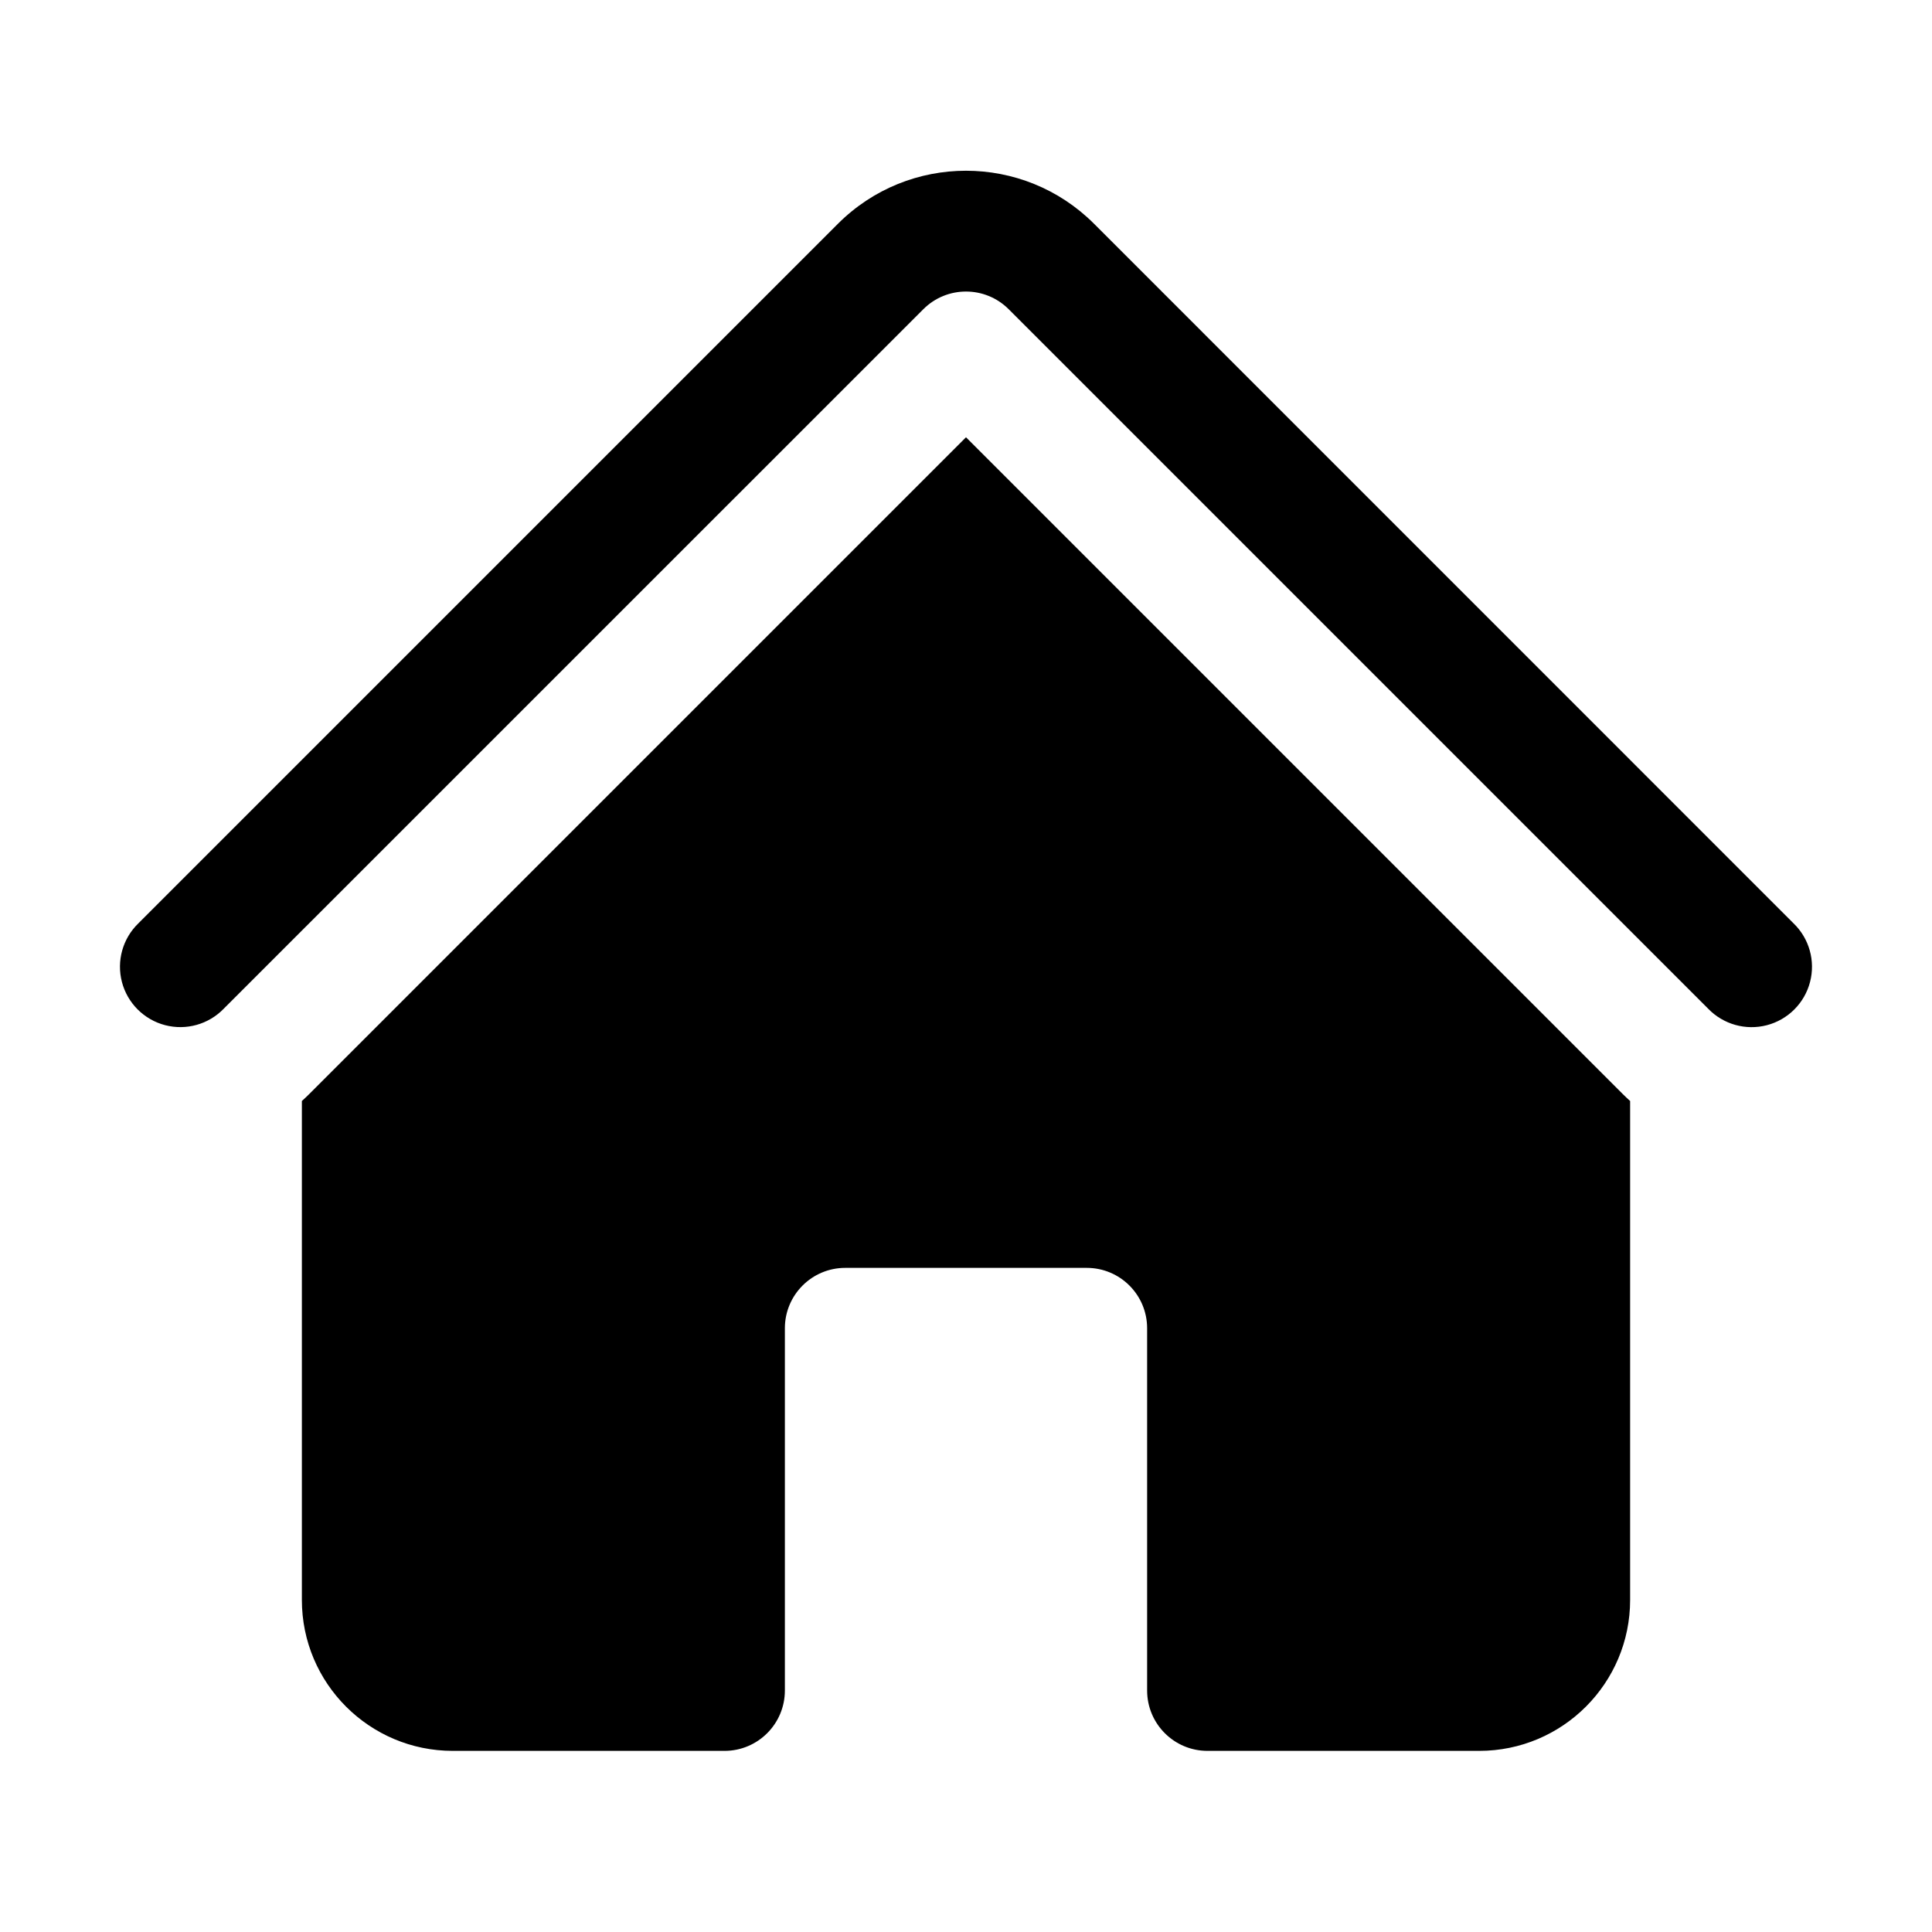
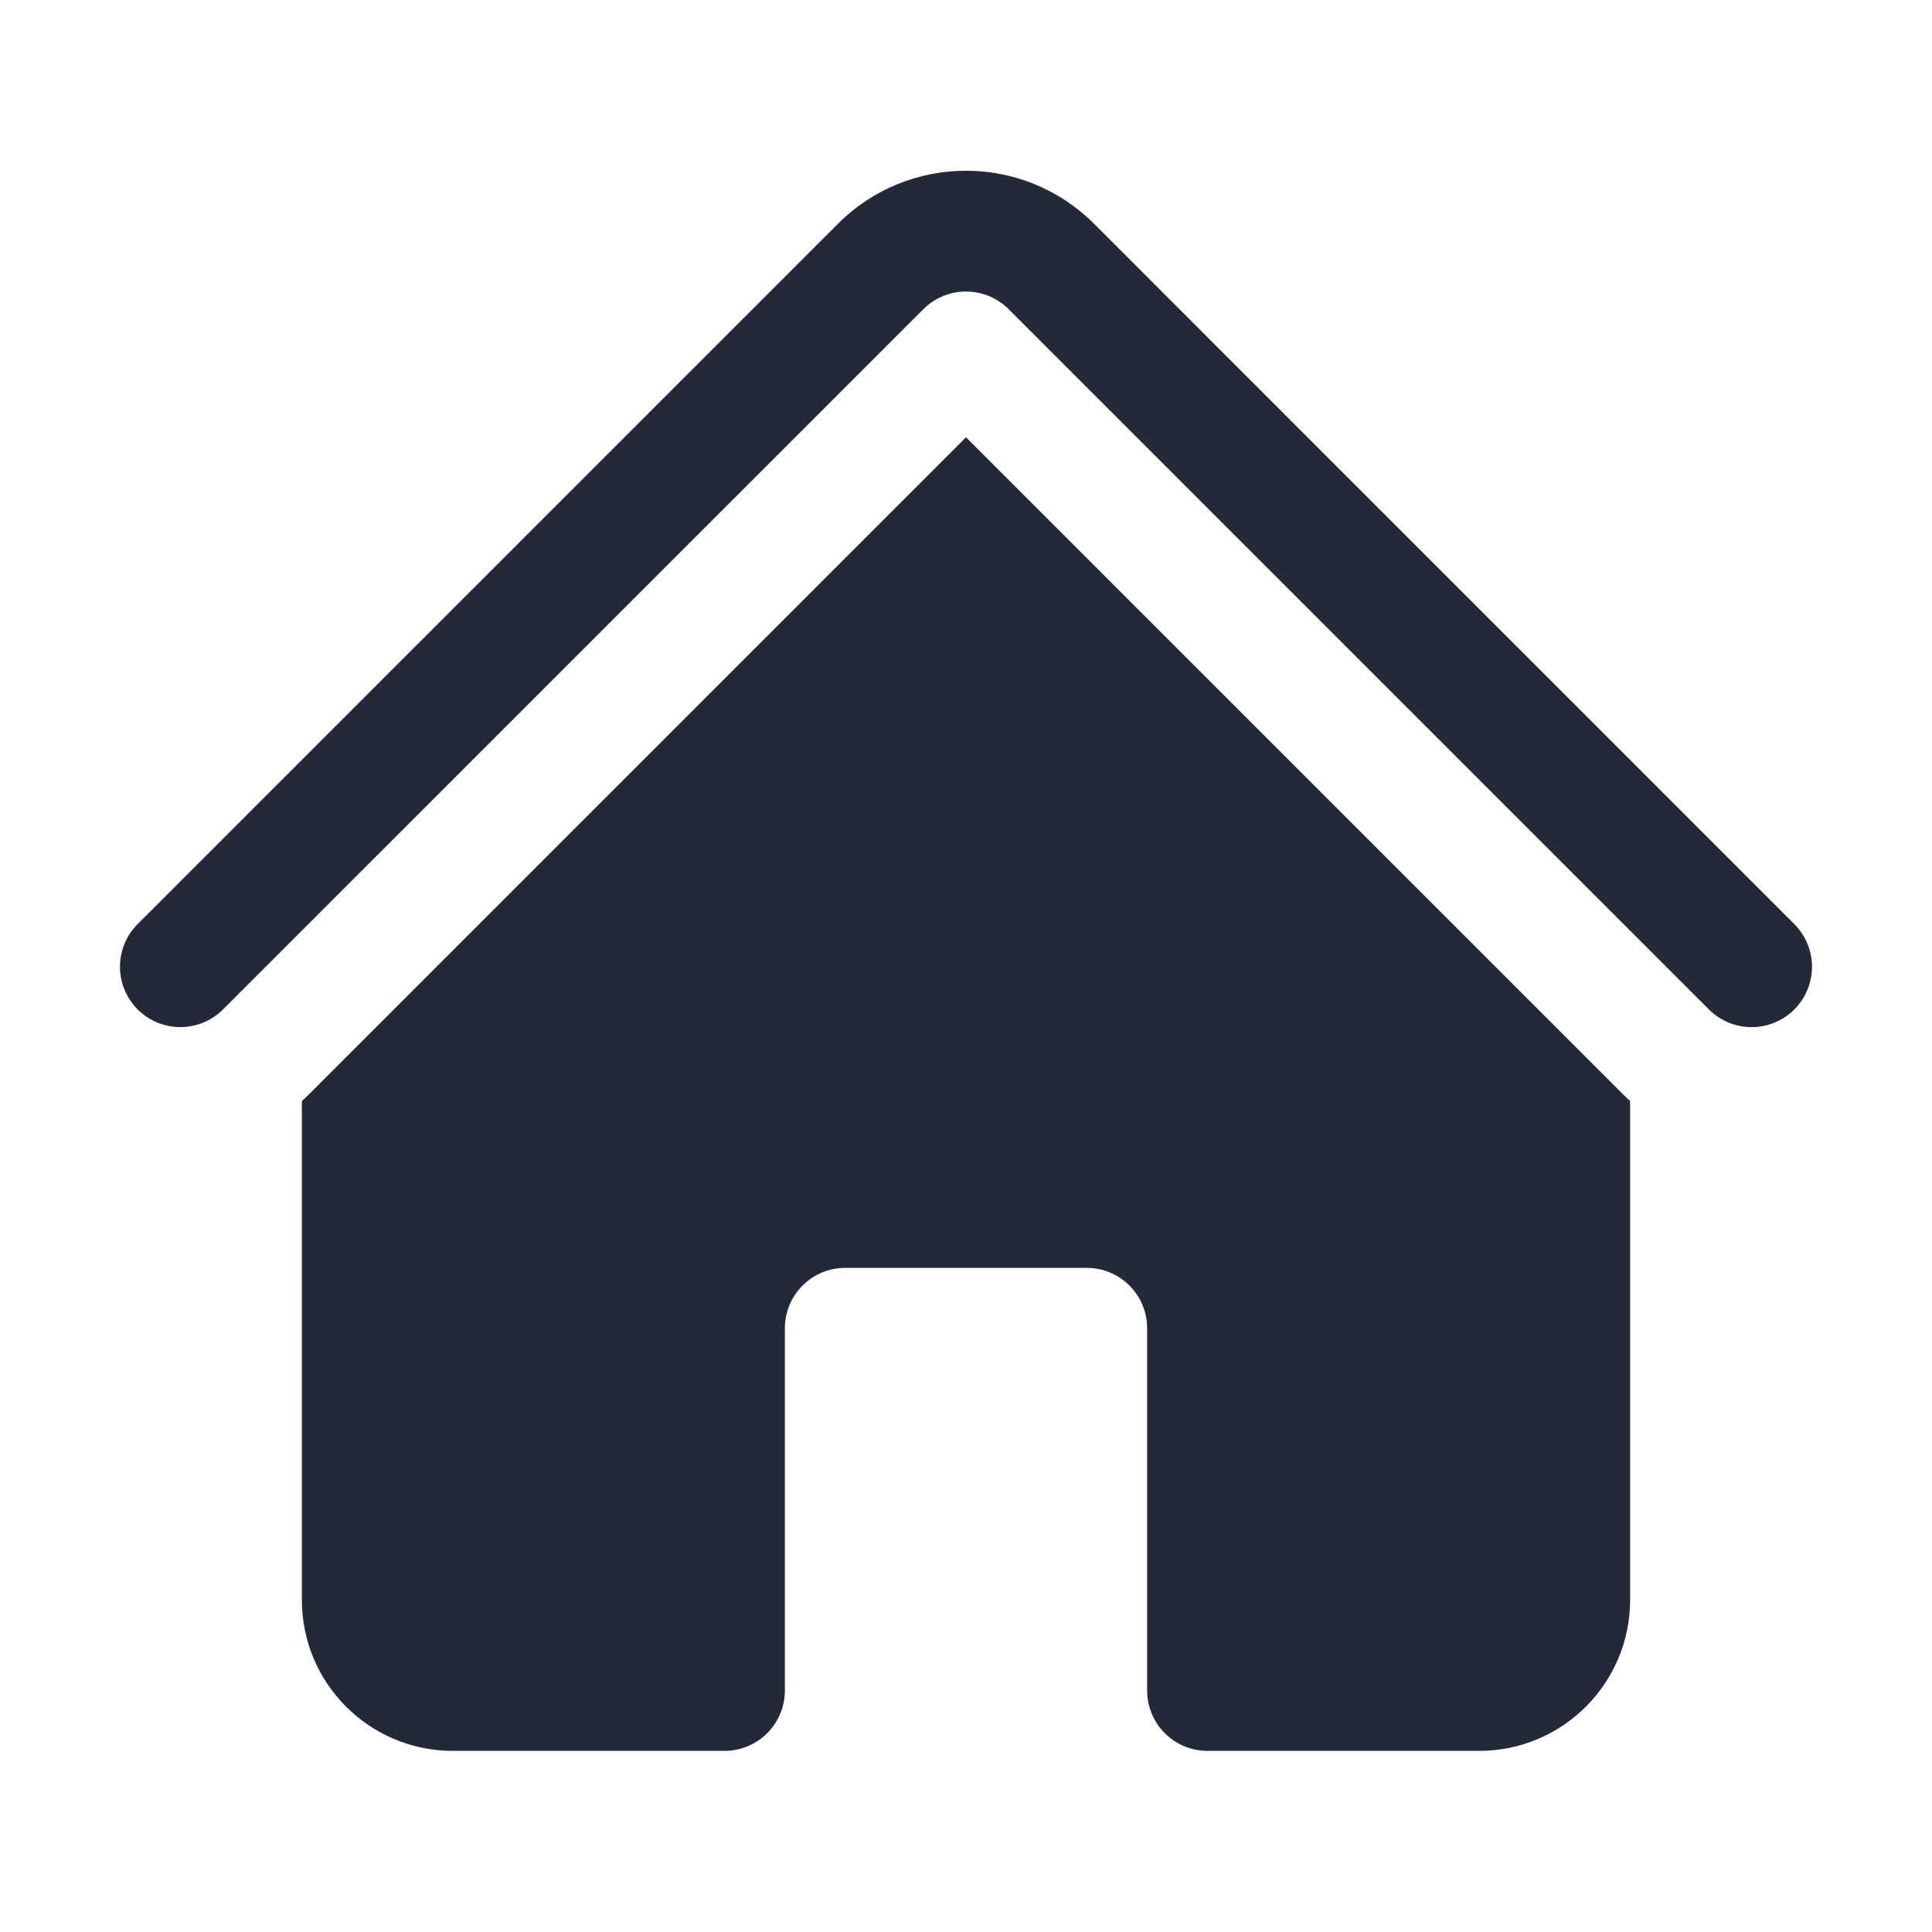
- <svg xmlns="http://www.w3.org/2000/svg" viewBox="0 0 24 24" fill="currentColor" class="size-6">
+ <svg xmlns="http://www.w3.org/2000/svg" viewBox="0 0 24 24" fill="#242938" class="size-6">
  <path d="M11.47 3.841a.75.75 0 0 1 1.06 0l8.69 8.69a.75.75 0 1 0 1.06-1.061l-8.689-8.69a2.25 2.25 0 0 0-3.182 0l-8.69 8.69a.75.75 0 1 0 1.061 1.06l8.69-8.689Z" />
  <path d="m12 5.432 8.159 8.159c.03.03.06.058.091.086v6.198c0 1.035-.84 1.875-1.875 1.875H15a.75.75 0 0 1-.75-.75v-4.5a.75.75 0 0 0-.75-.75h-3a.75.75 0 0 0-.75.75V21a.75.75 0 0 1-.75.75H5.625a1.875 1.875 0 0 1-1.875-1.875v-6.198a2.29 2.29 0 0 0 .091-.086L12 5.432Z" />
</svg>
